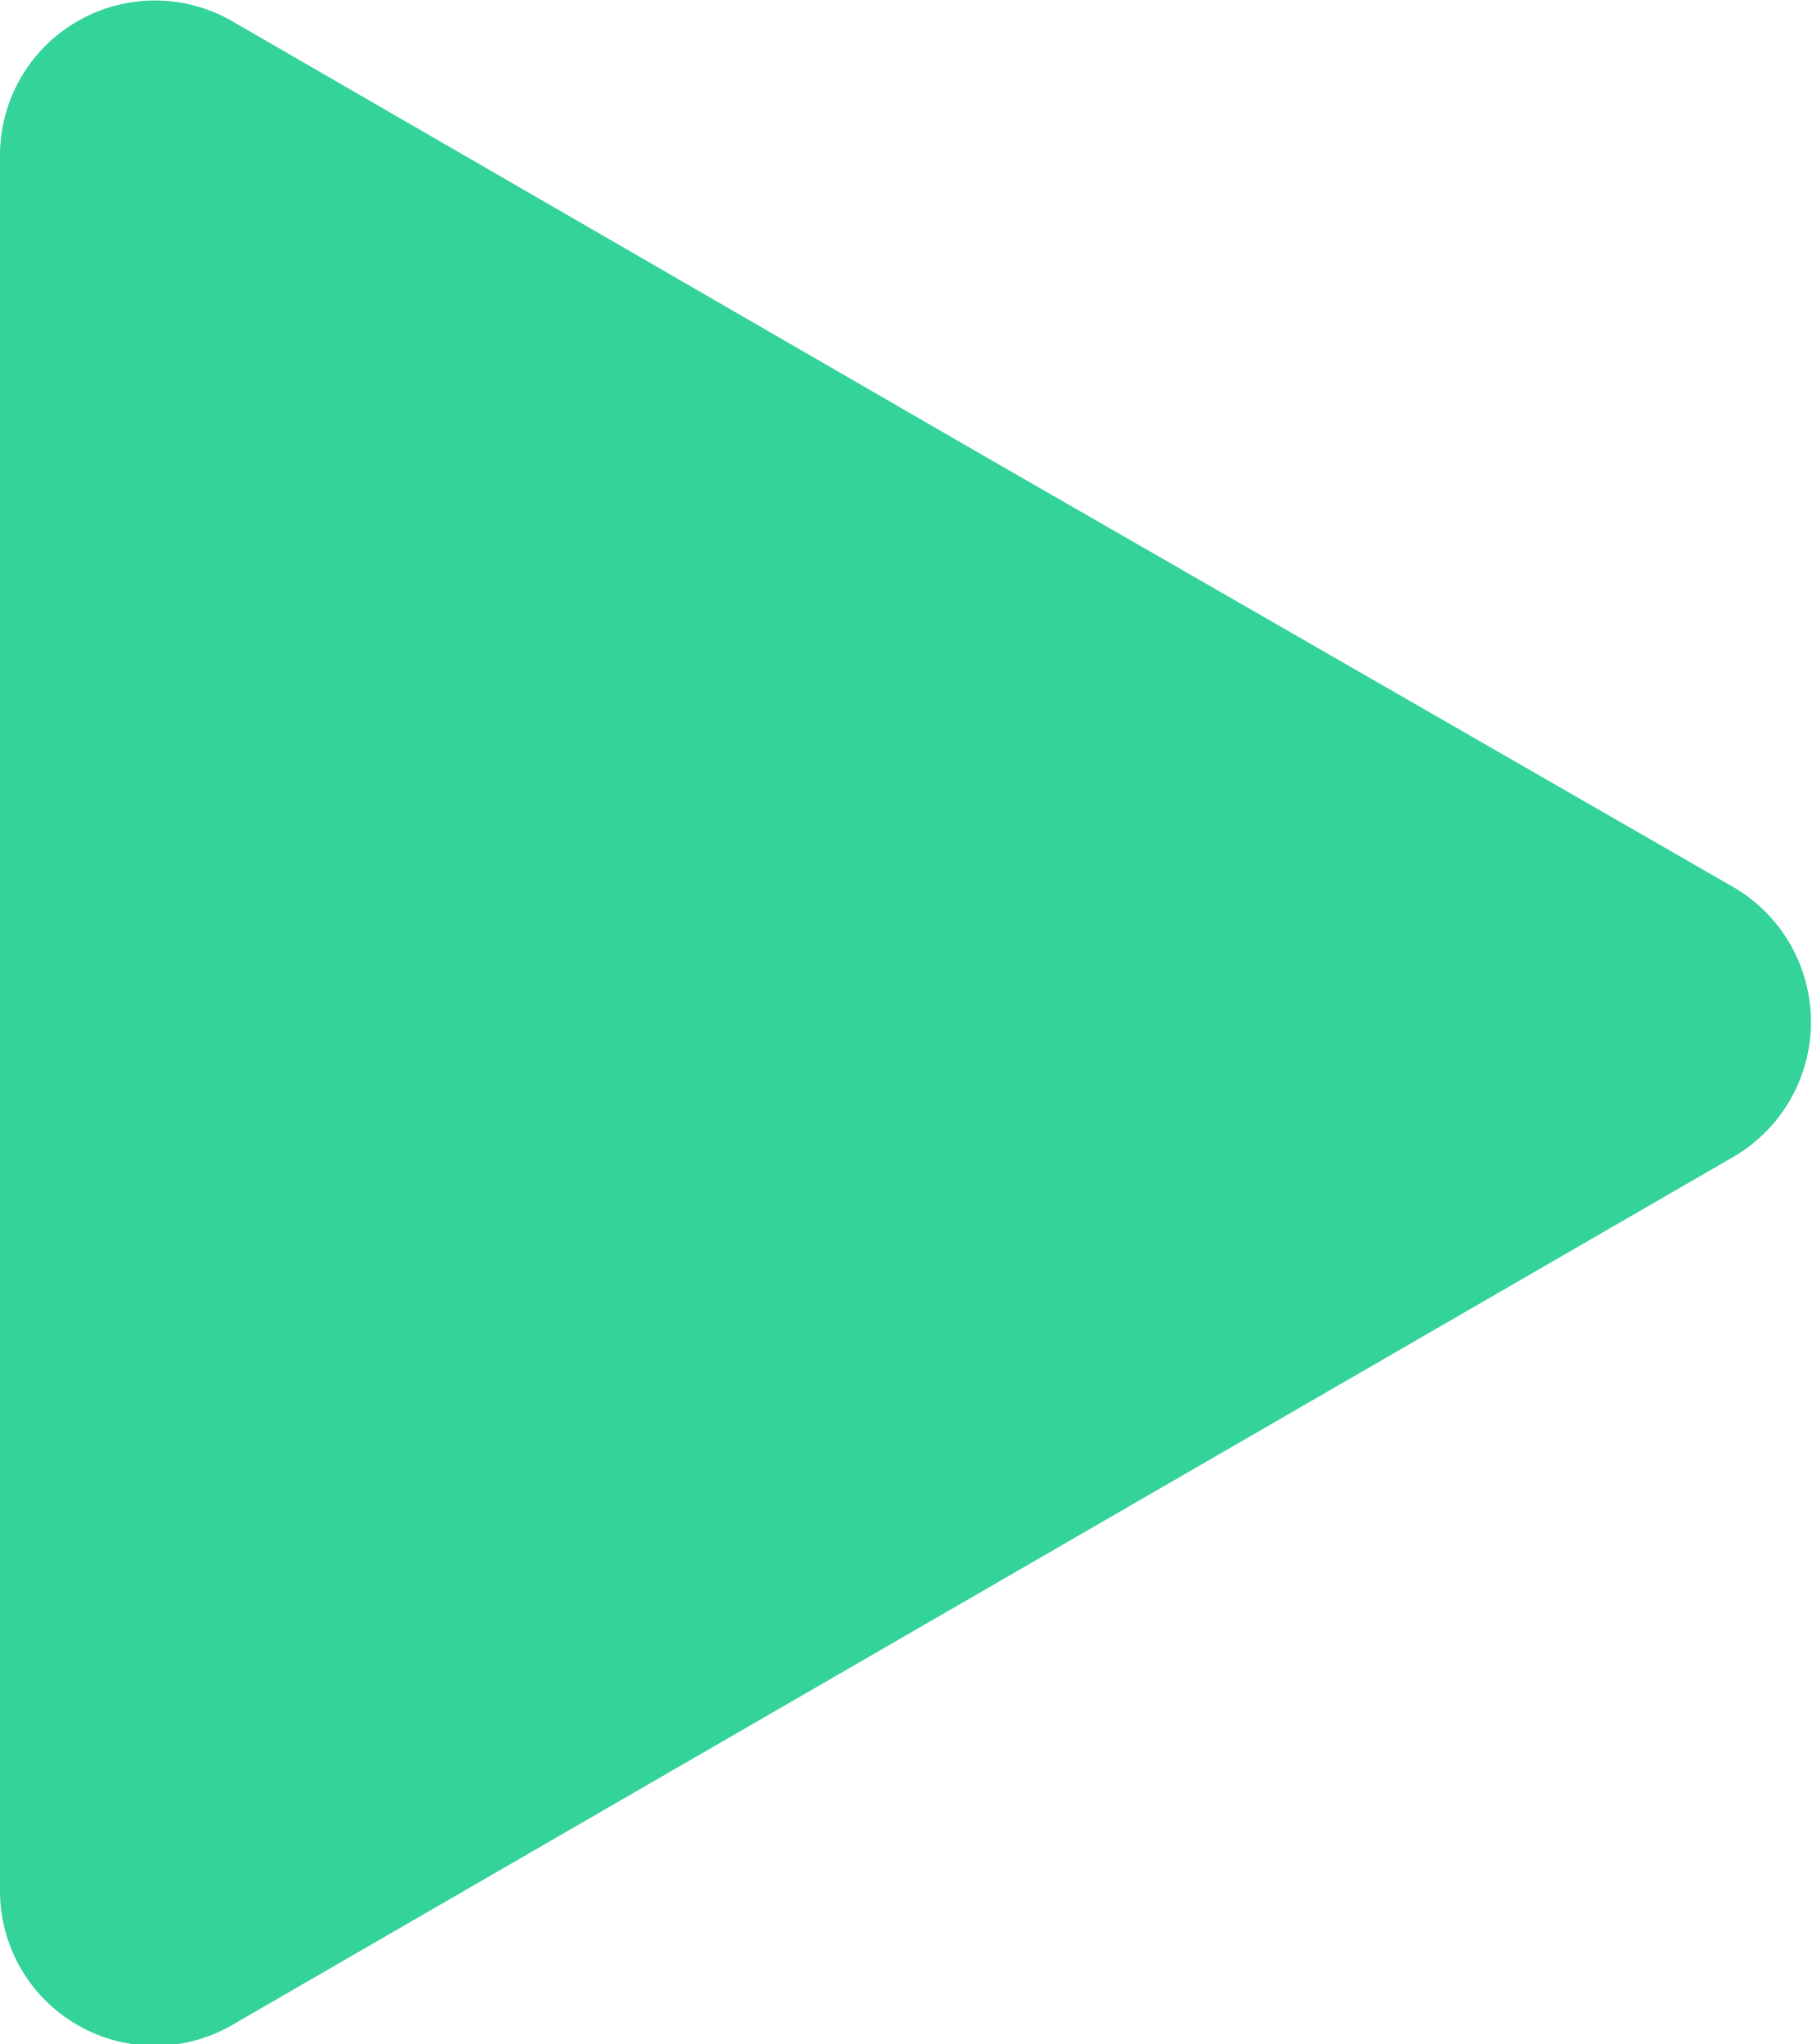
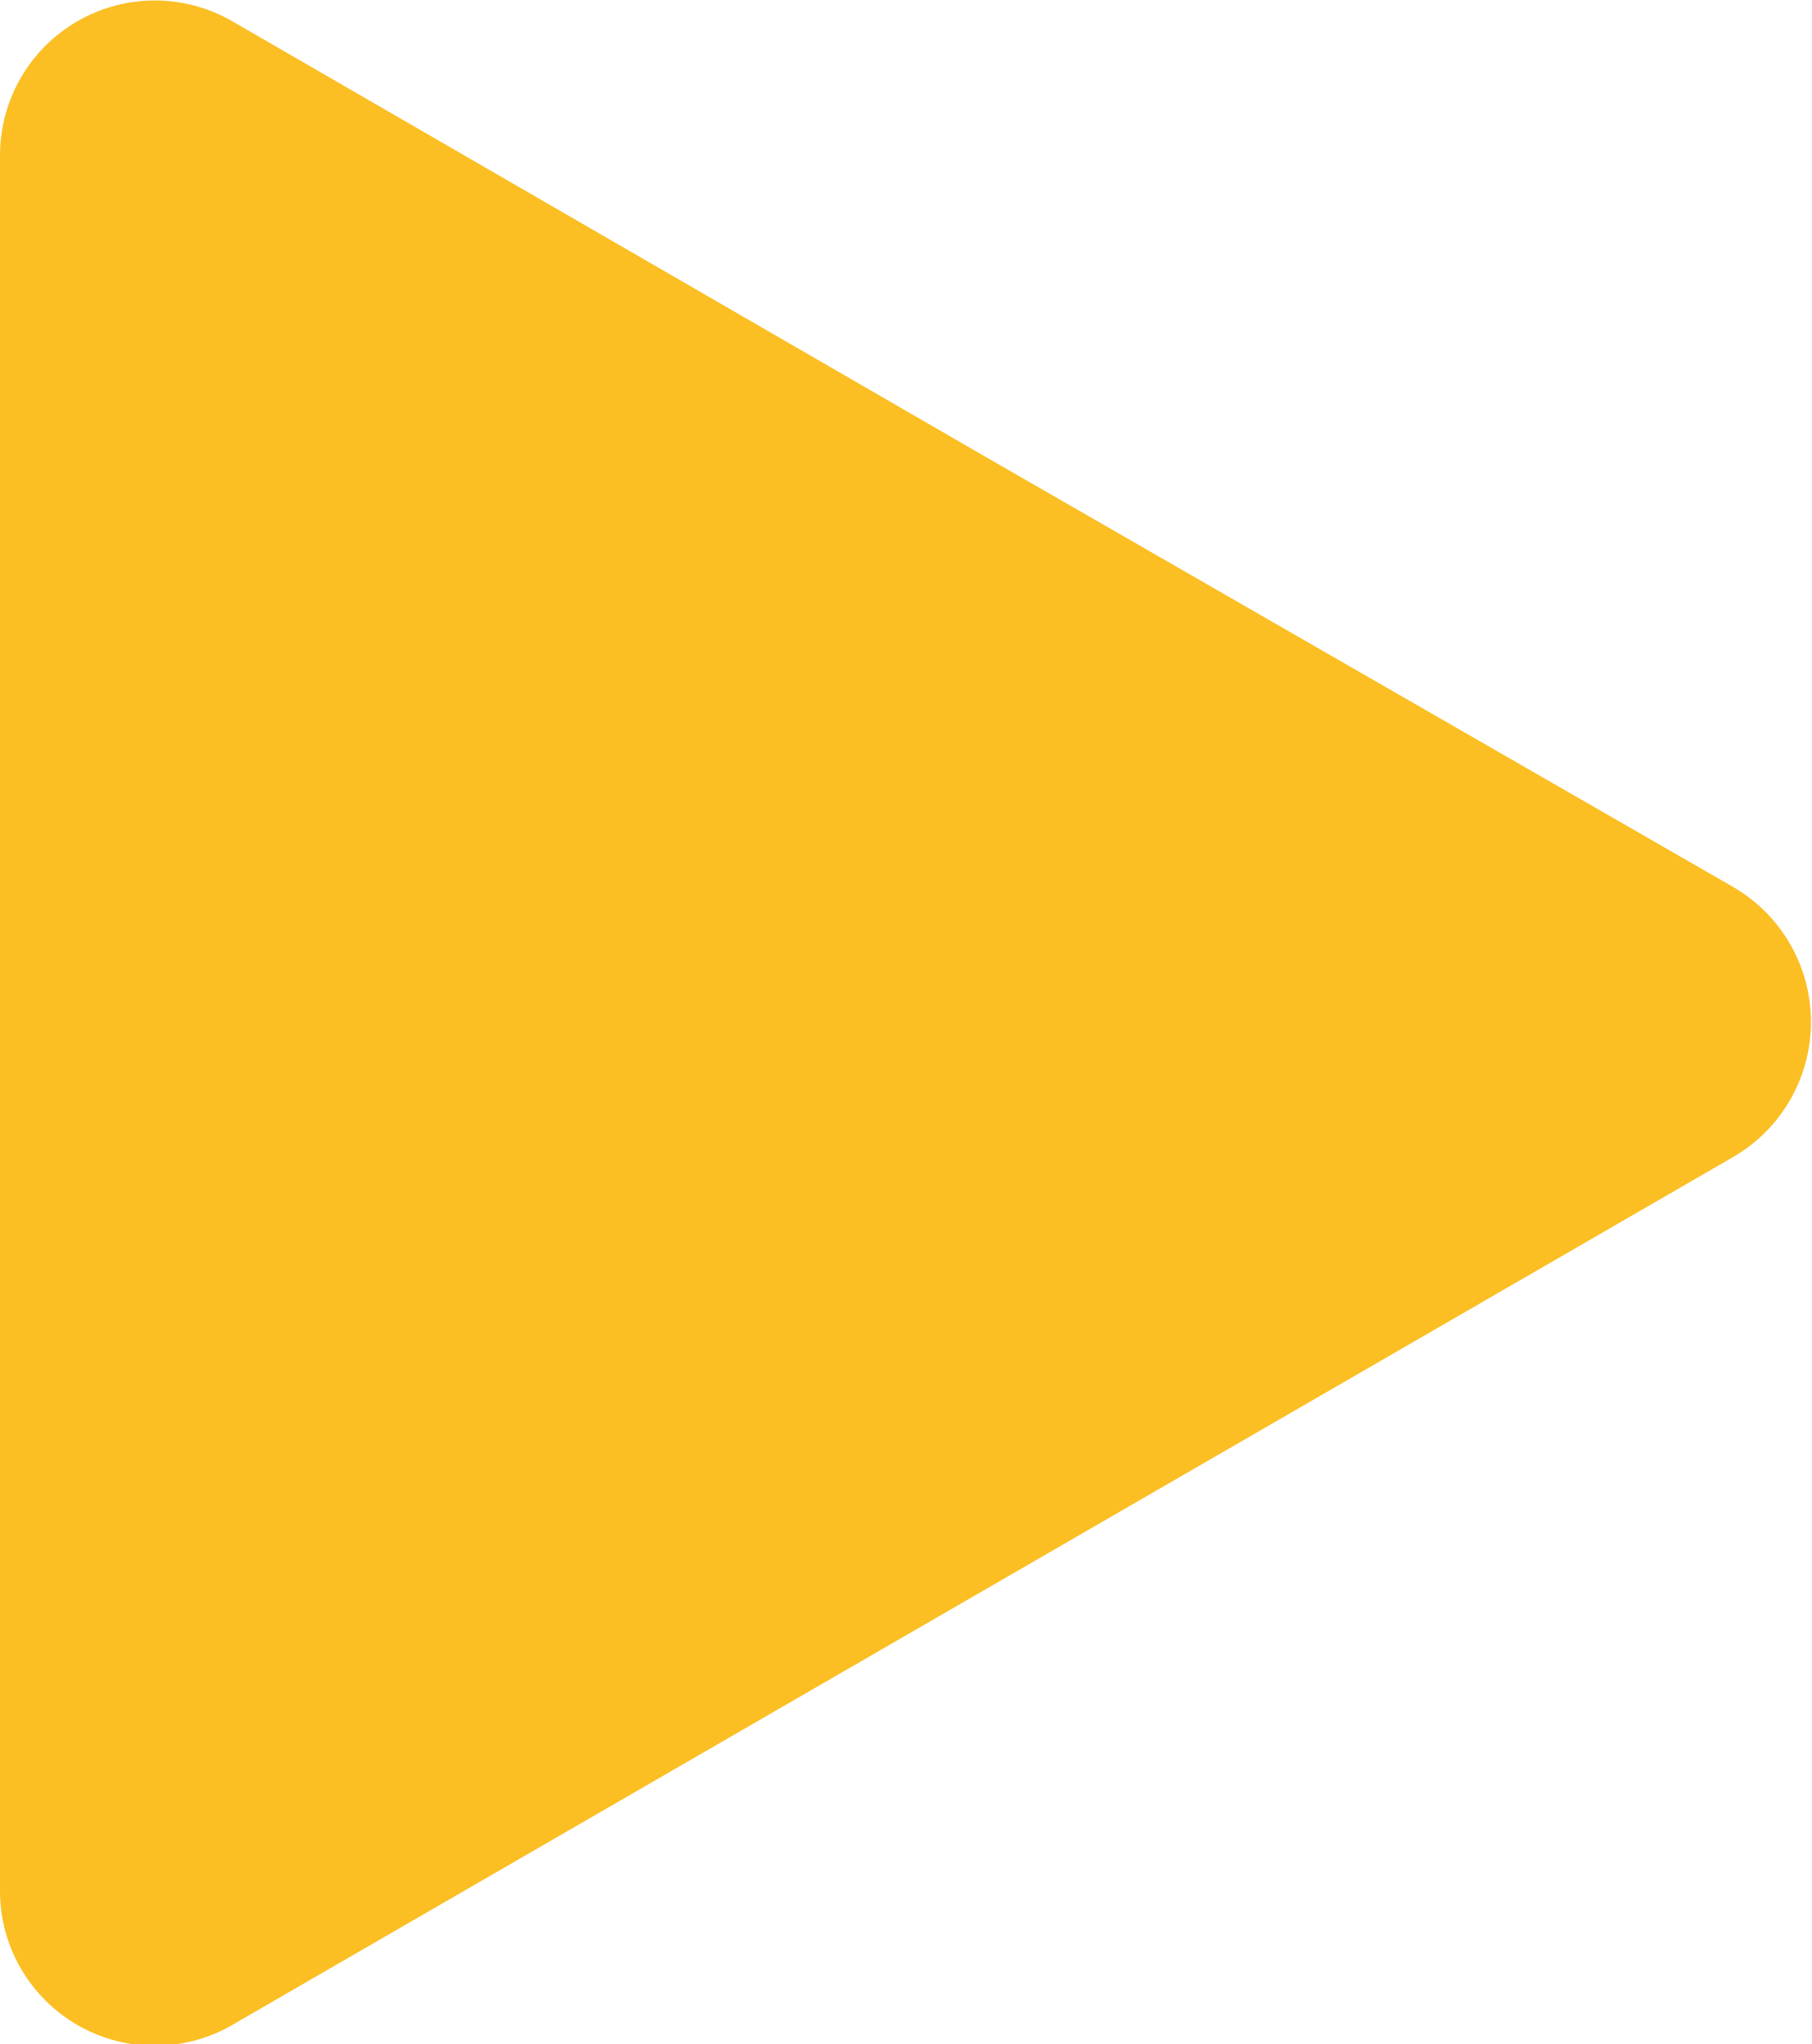
<svg xmlns="http://www.w3.org/2000/svg" id="Camada_1" data-name="Camada 1" viewBox="0 0 14.51 16.37">
  <defs>
-     <style>.cls-1{fill:#34d399;}</style>
+     <style>.cls-1{fill:#fbbf24;}</style>
  </defs>
  <path class="cls-1" d="M13.89,7.11a1.25,1.25,0,0,1,0,2.15l-6,3.47-6,3.47A1.24,1.24,0,0,1,0,15.13V1.24A1.24,1.24,0,0,1,1.86.17l6,3.47Z" />
</svg>
